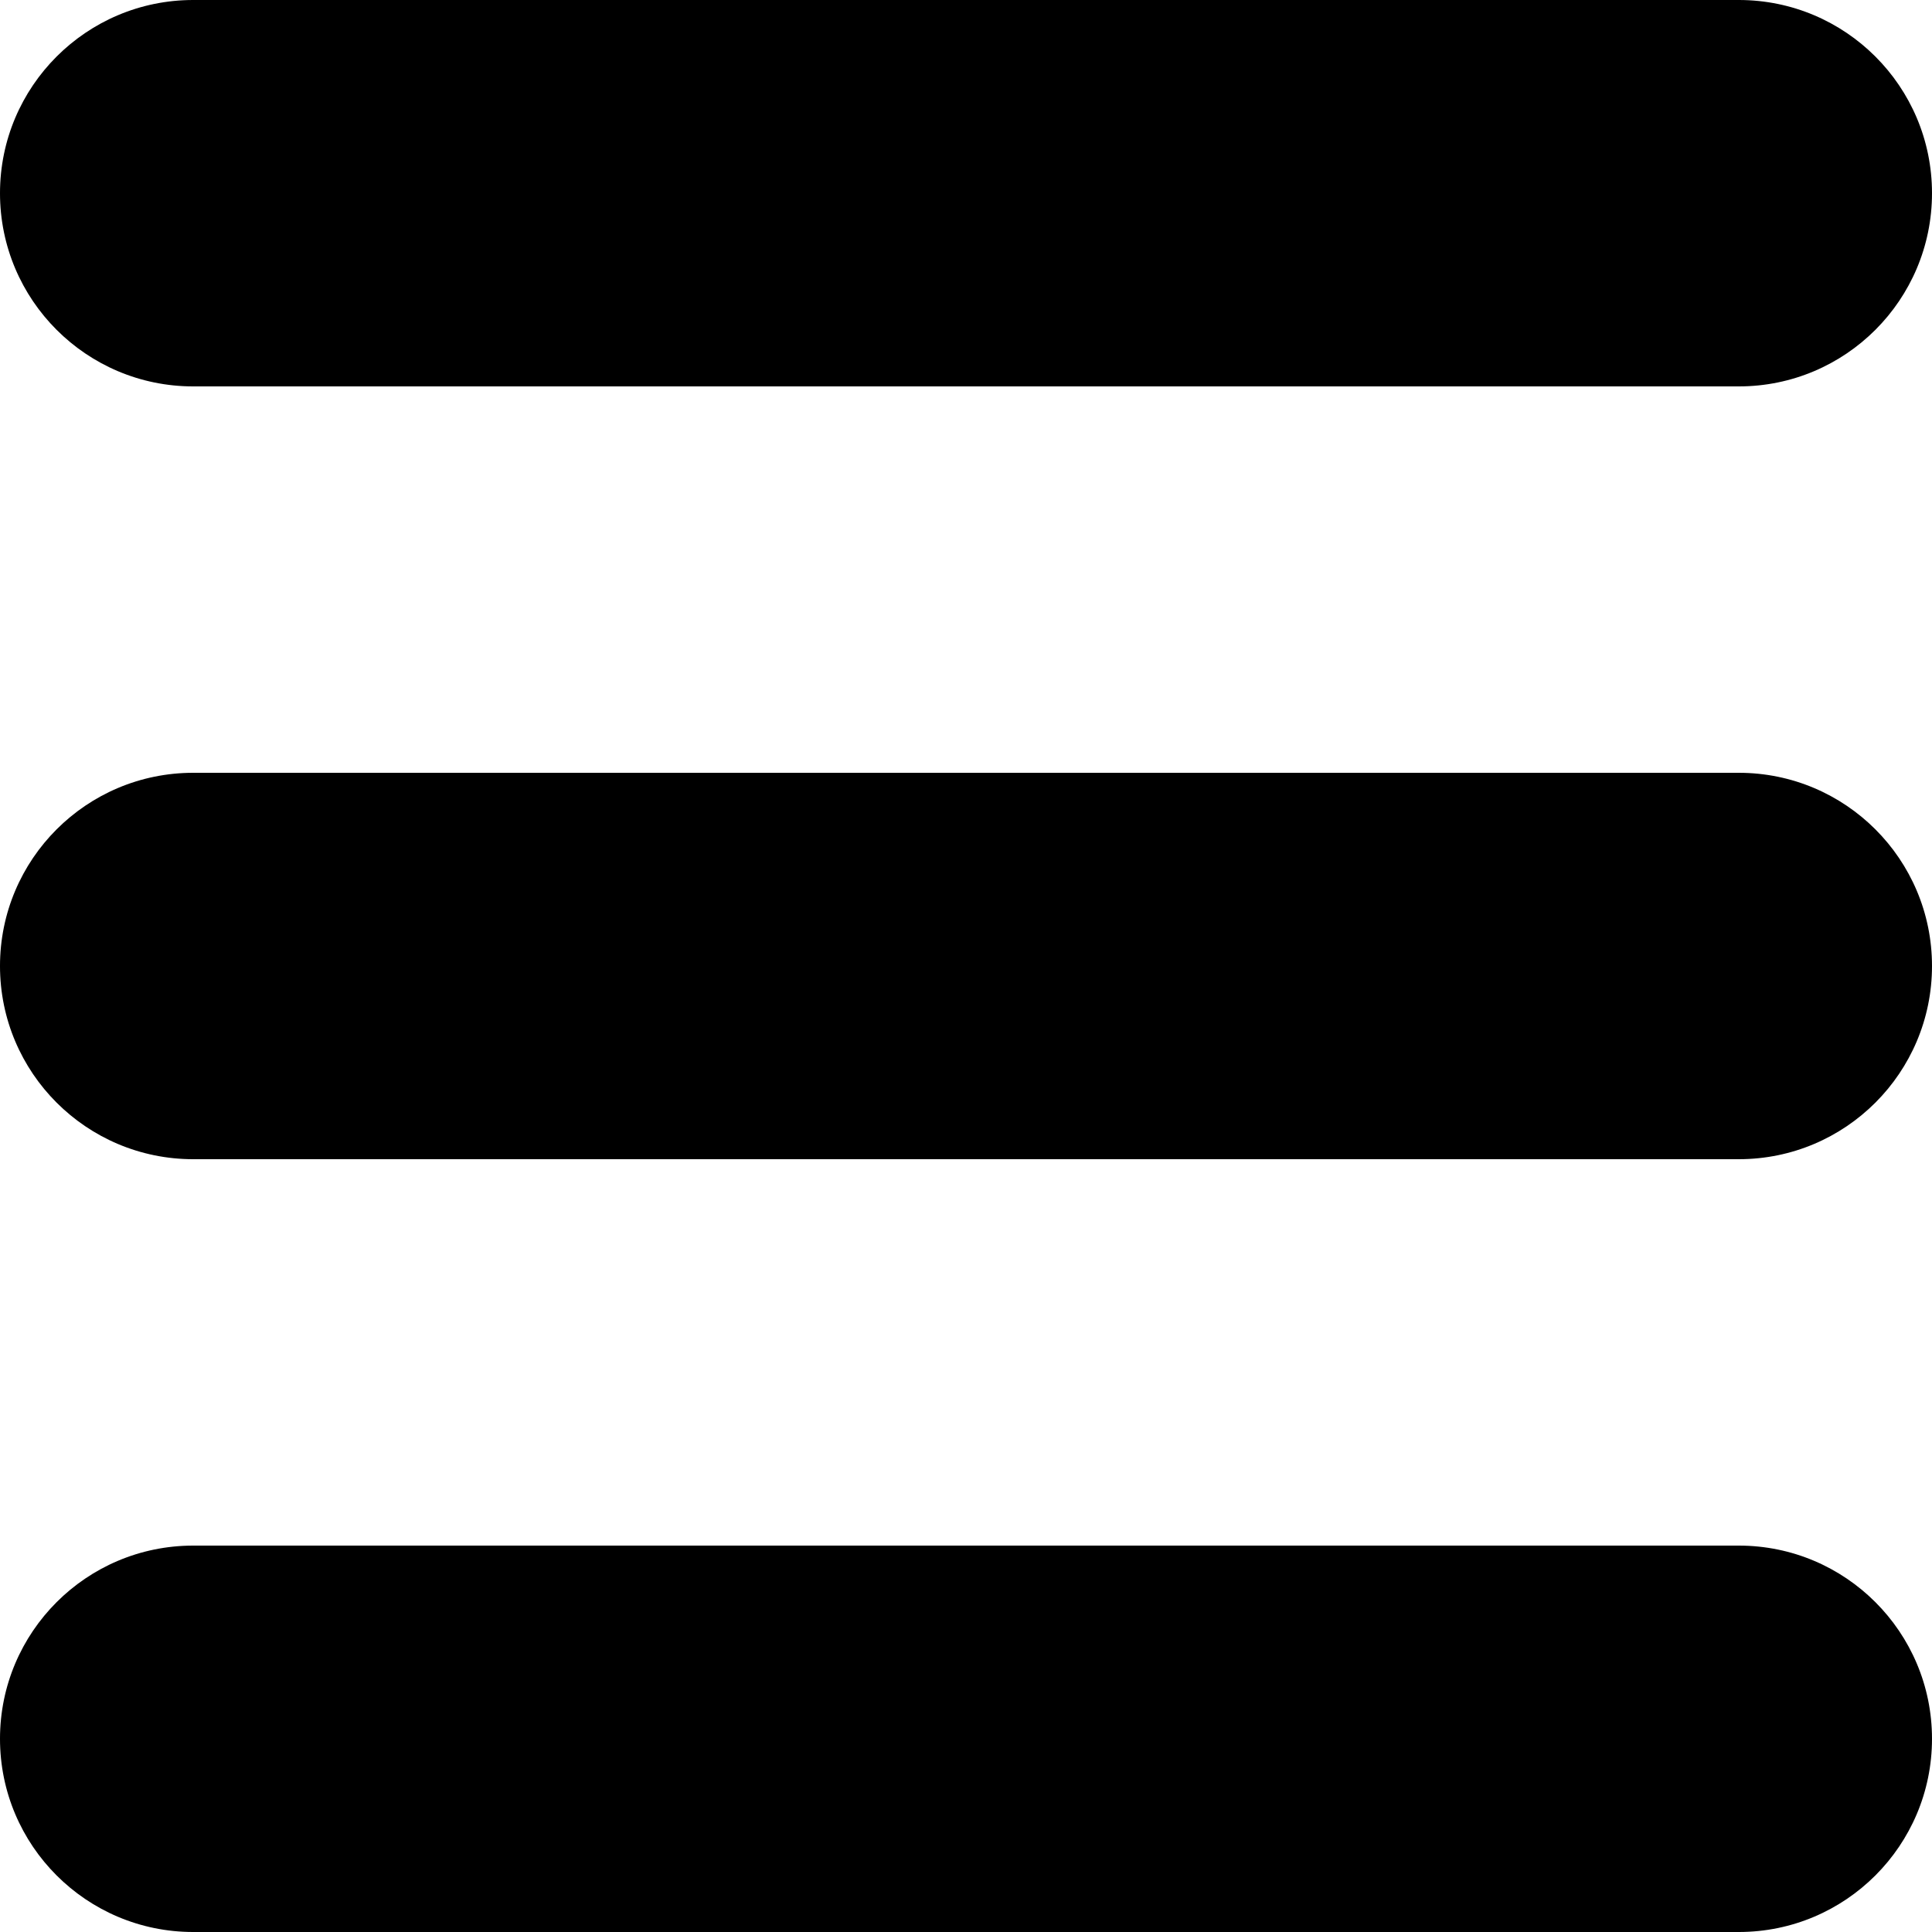
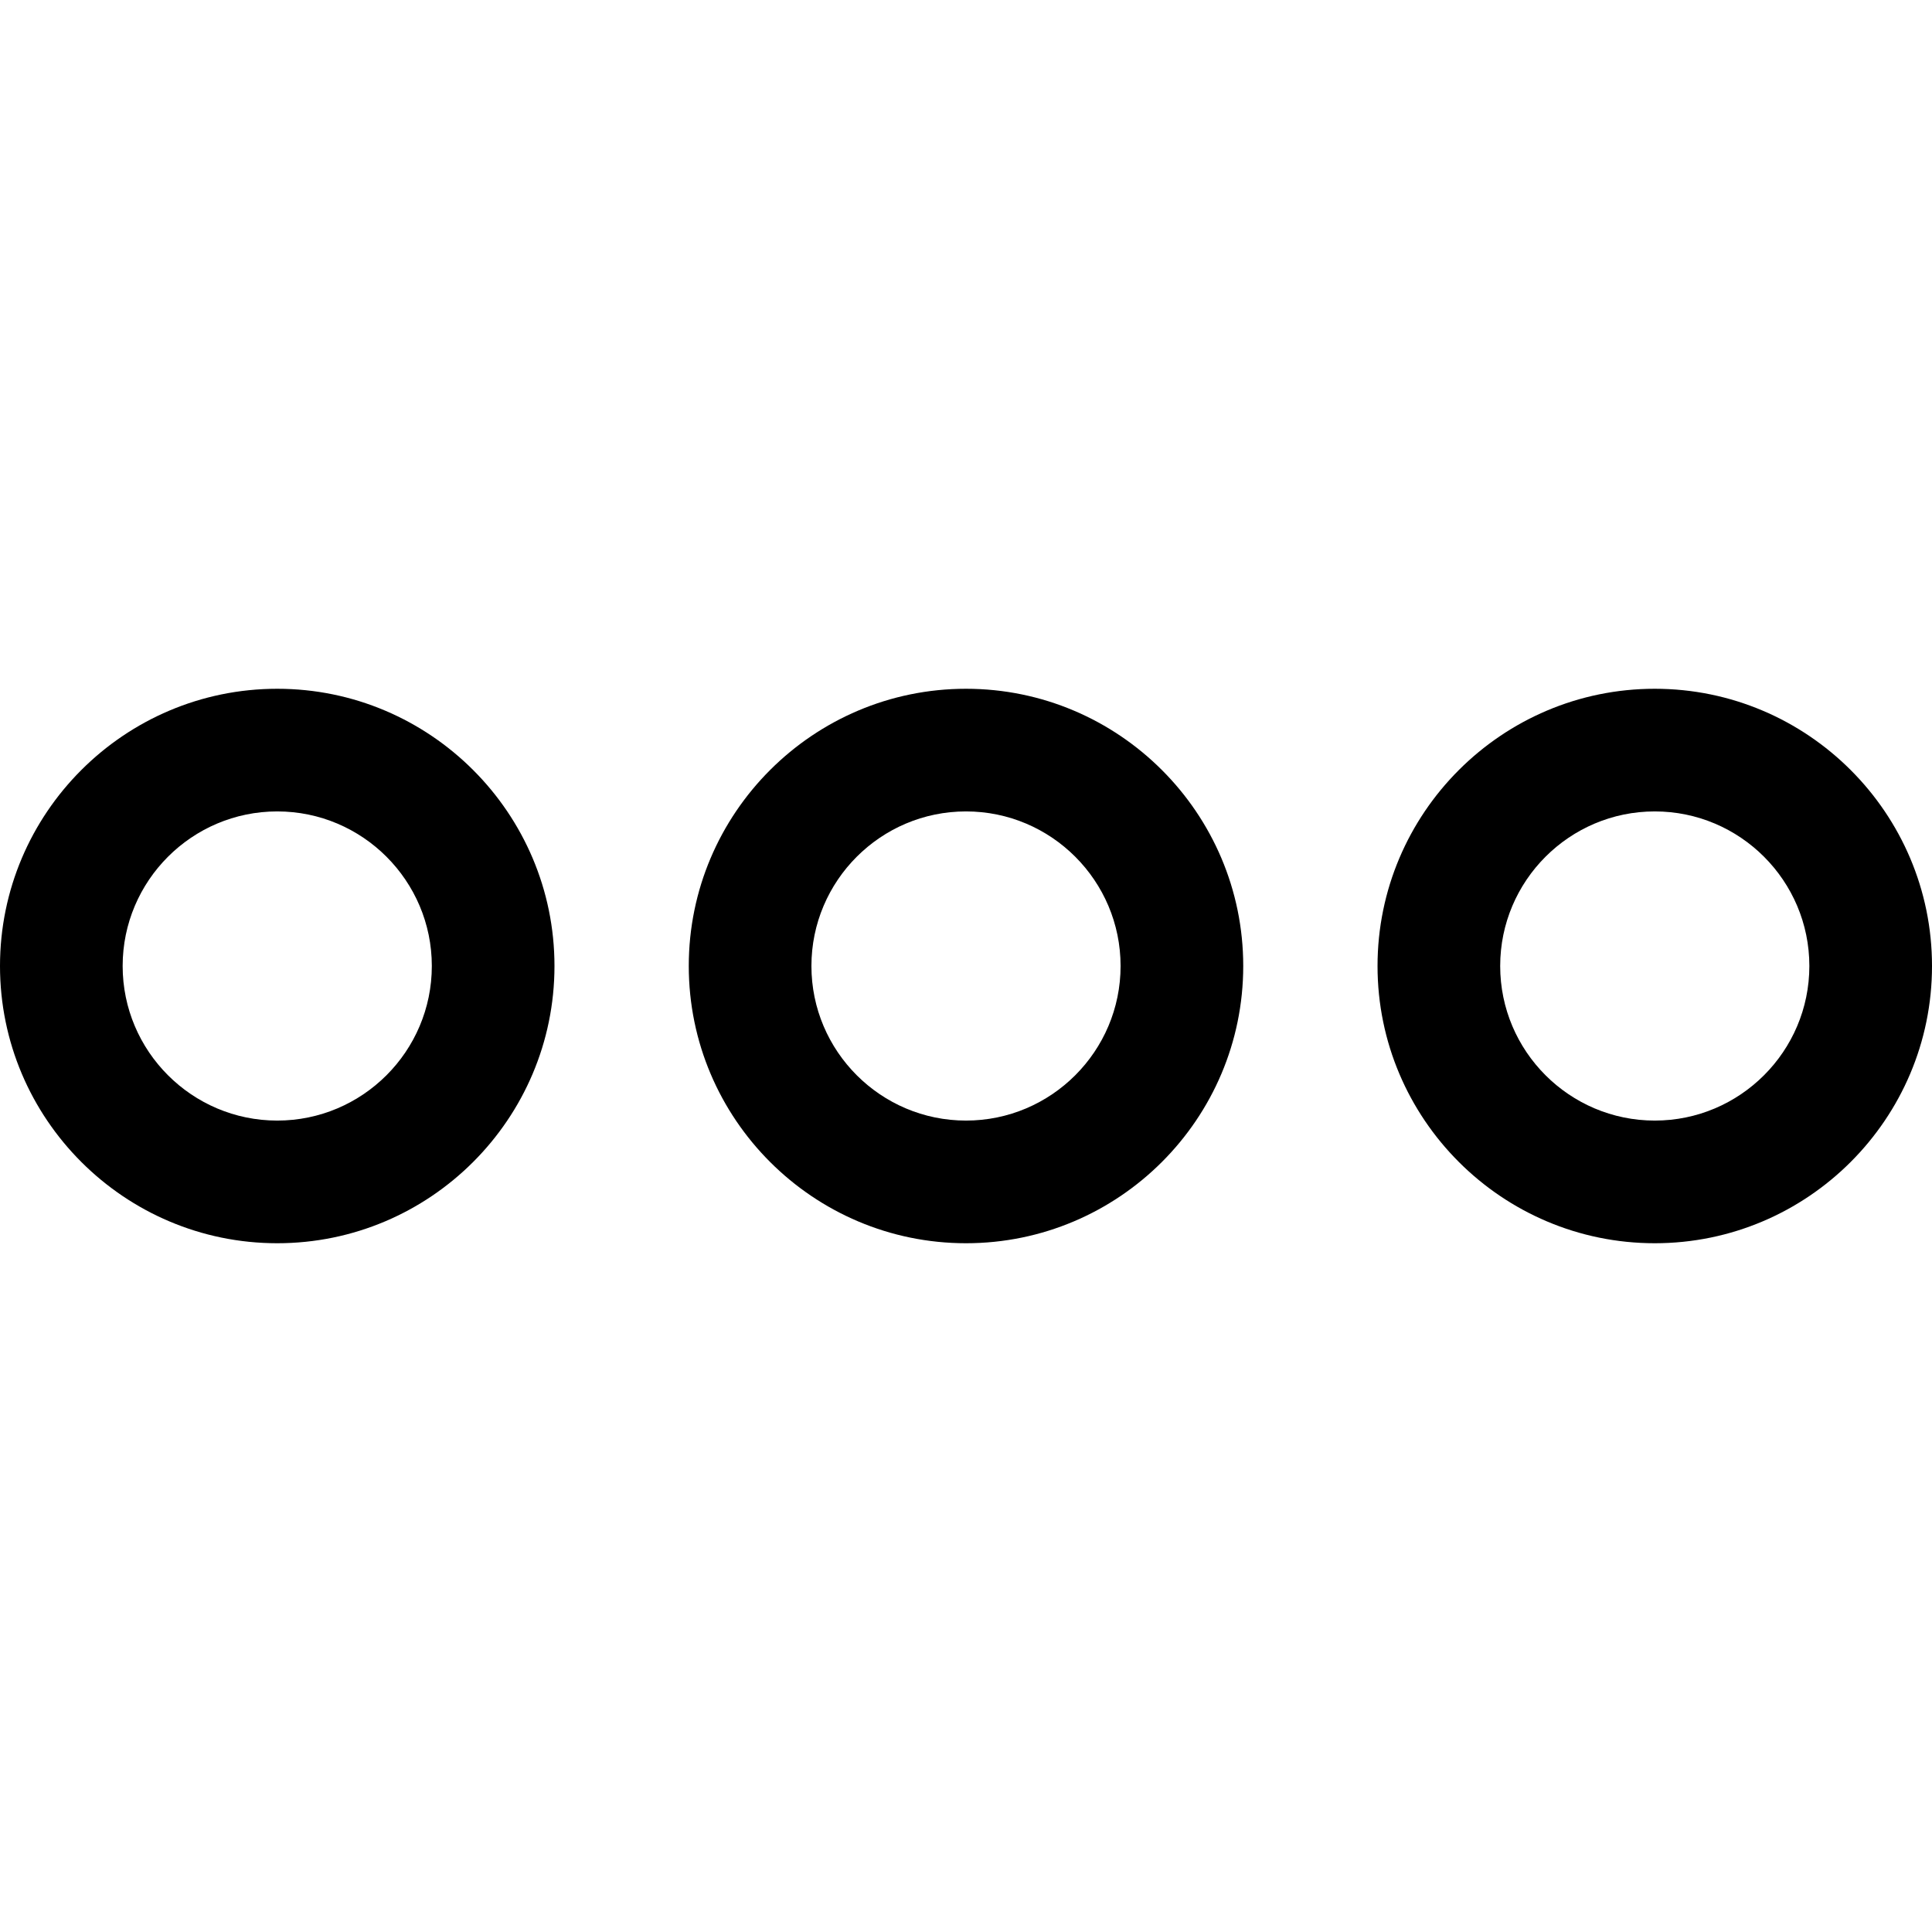
- <svg xmlns="http://www.w3.org/2000/svg" class="icon icon-menu" version="1.1" id="Layer_1" x="0px" y="0px" viewBox="0 0 150 150" style="enable-background:new 0 0 150 150;" xml:space="preserve">
-   <g id="XMLID_240_">
-     <path id="XMLID_241_" d="M15,30h120c8.284,0,15-6.716,15-15s-6.716-15-15-15H15C6.716,0,0,6.716,0,15S6.716,30,15,30z" />
-     <path id="XMLID_242_" d="M135,60H15C6.716,60,0,66.716,0,75s6.716,15,15,15h120c8.284,0,15-6.716,15-15S143.284,60,135,60z" />
-     <path id="XMLID_243_" d="M135,120H15c-8.284,0-15,6.716-15,15s6.716,15,15,15h120c8.284,0,15-6.716,15-15S143.284,120,135,120z" />
+ <svg xmlns="http://www.w3.org/2000/svg" class="icon icon-menu" version="1.1" viewBox="0 0 283.535 283.535" style="enable-background:new 0 0 283.535 283.535;" xml:space="preserve">
+   <g>
+     <path d="M40.687,101.082C18.252,101.082,0,119.333,0,141.768s18.252,40.686,40.687,40.686s40.686-18.251,40.686-40.686   S63.121,101.082,40.687,101.082z M40.687,164.453c-12.51,0-22.687-10.177-22.687-22.686s10.177-22.686,22.687-22.686   c12.509,0,22.686,10.177,22.686,22.686S53.195,164.453,40.687,164.453z" />
+     <path d="M141.768,101.082c-22.435,0-40.686,18.251-40.686,40.686s18.251,40.686,40.686,40.686s40.686-18.251,40.686-40.686   S164.202,101.082,141.768,101.082z M141.768,164.453c-12.509,0-22.686-10.177-22.686-22.686s10.177-22.686,22.686-22.686   s22.686,10.177,22.686,22.686S154.276,164.453,141.768,164.453z" />
+     <path d="M242.849,101.082c-22.435,0-40.686,18.251-40.686,40.686s18.251,40.686,40.686,40.686s40.687-18.251,40.687-40.686   S265.283,101.082,242.849,101.082z M242.849,164.453c-12.509,0-22.686-10.177-22.686-22.686s10.177-22.686,22.686-22.686   c12.51,0,22.687,10.177,22.687,22.686S255.358,164.453,242.849,164.453z" />
  </g>
</svg>
